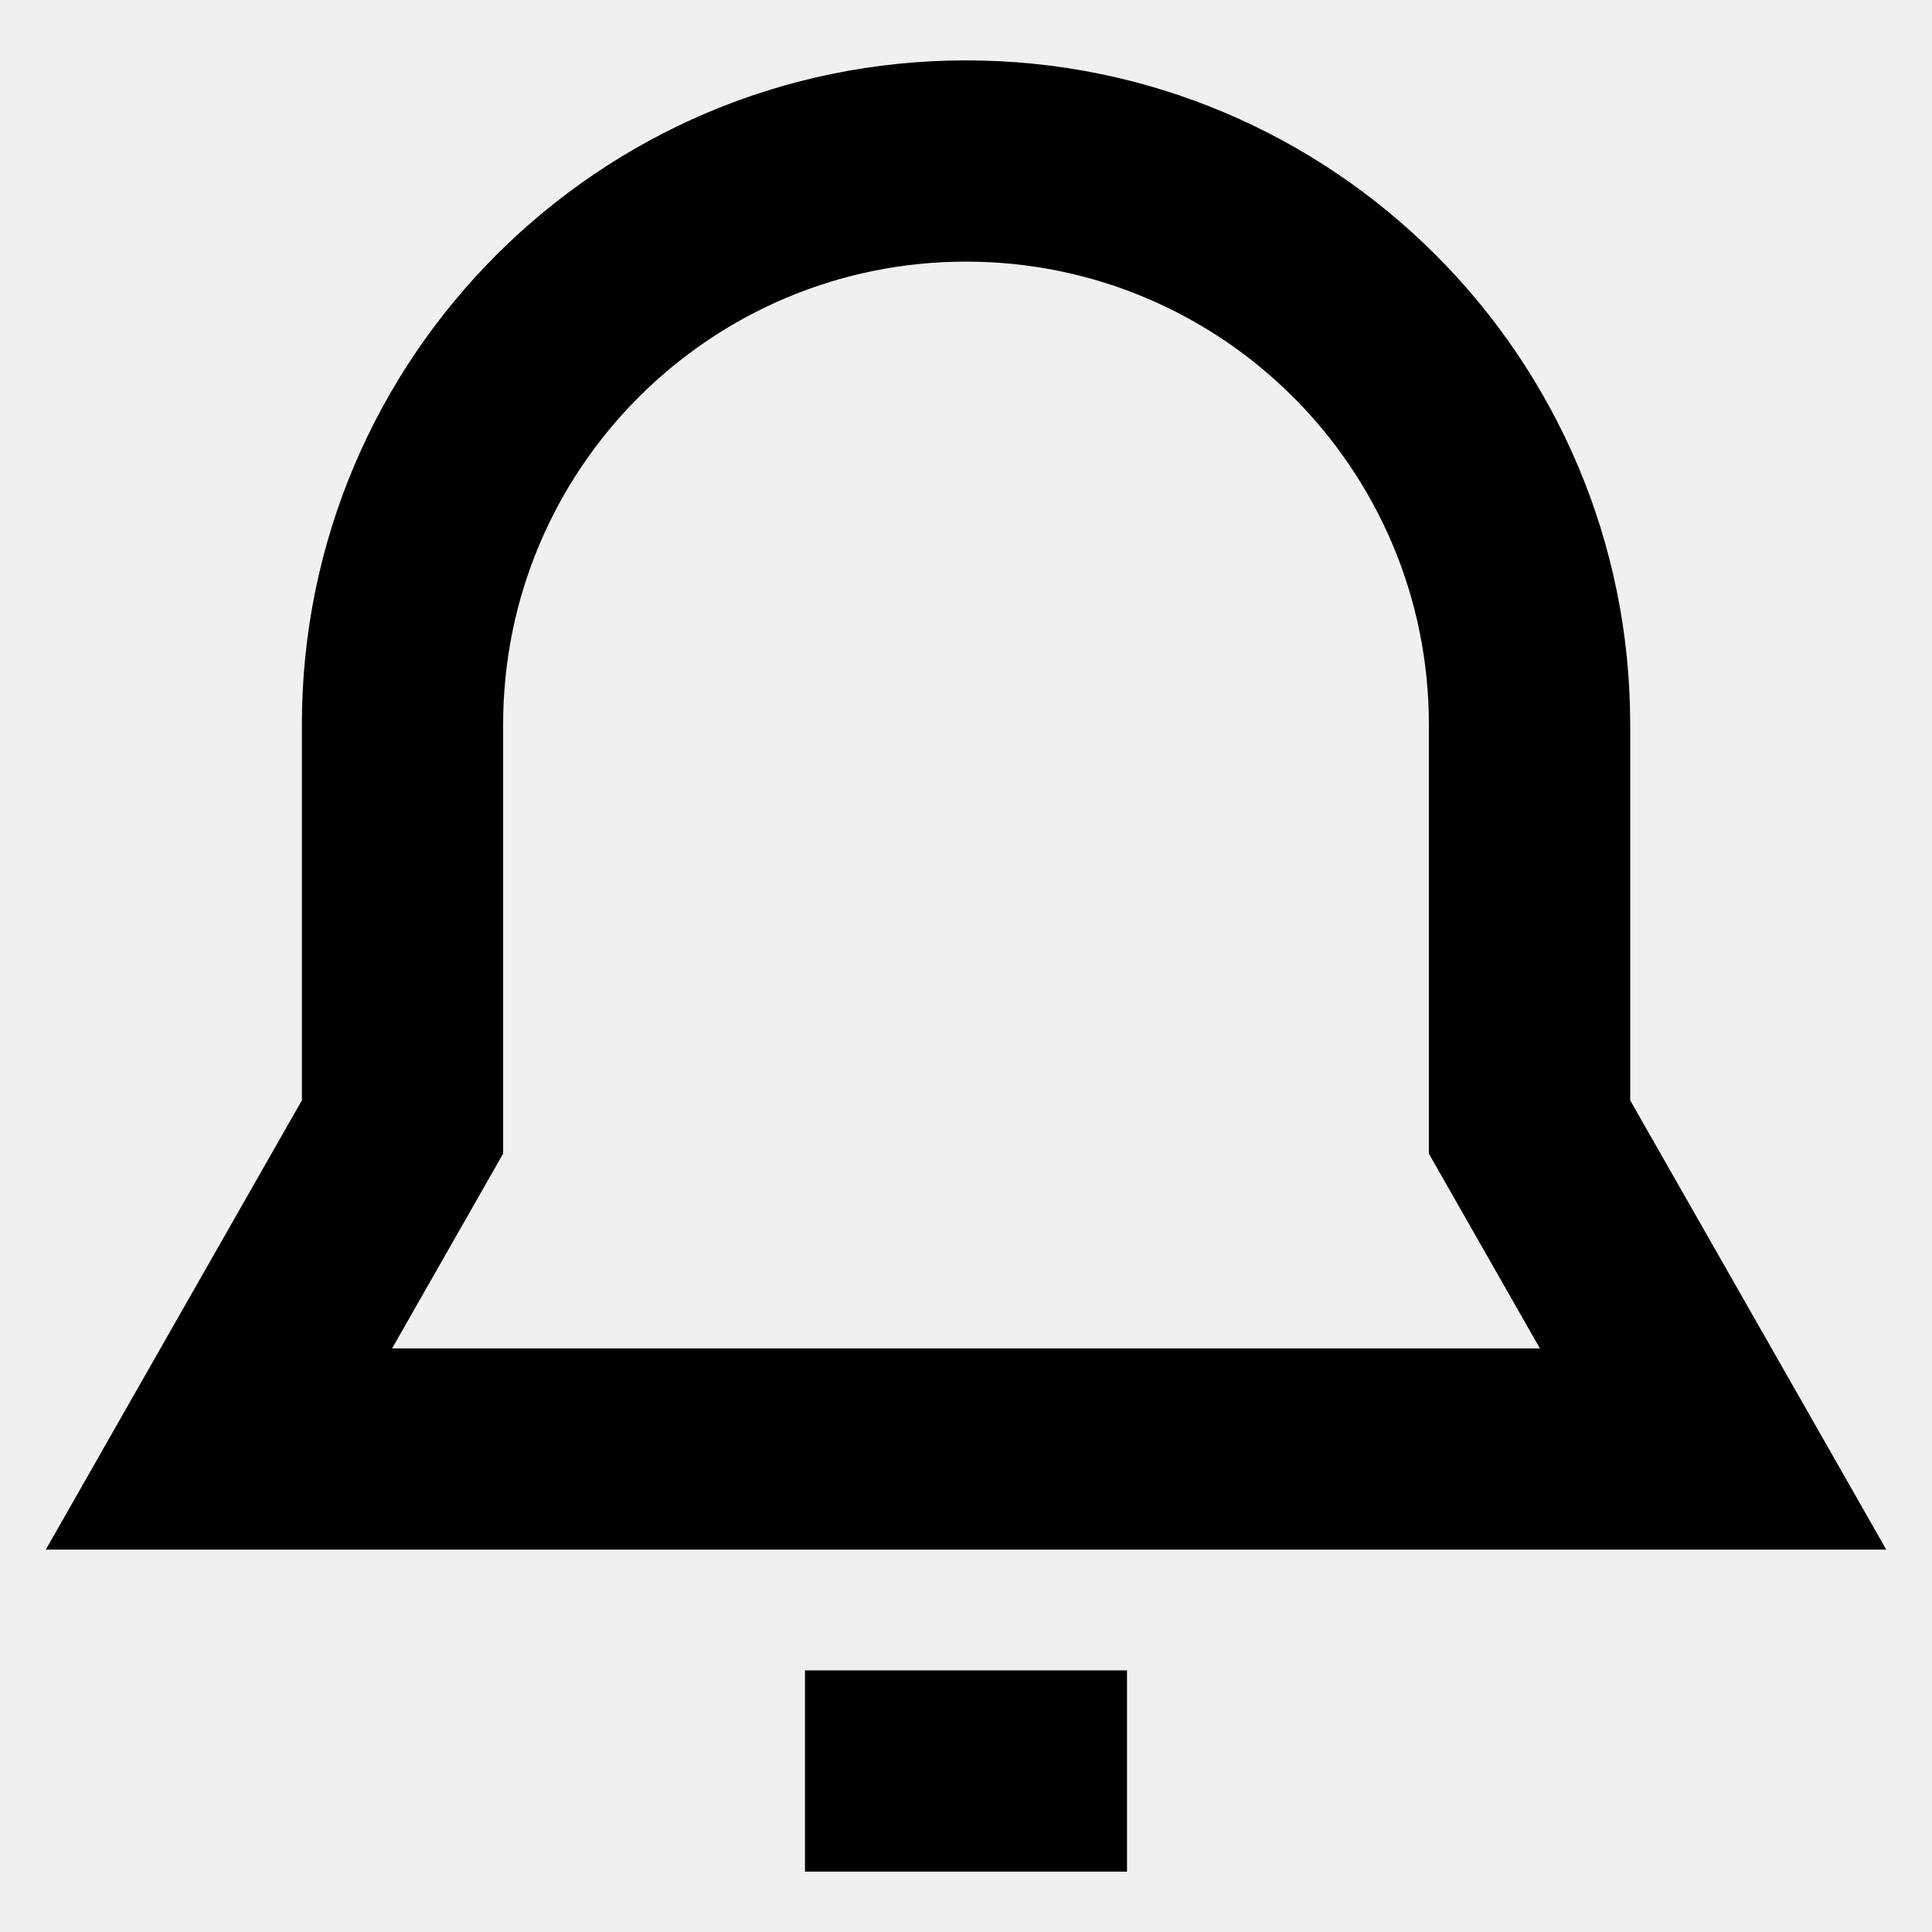
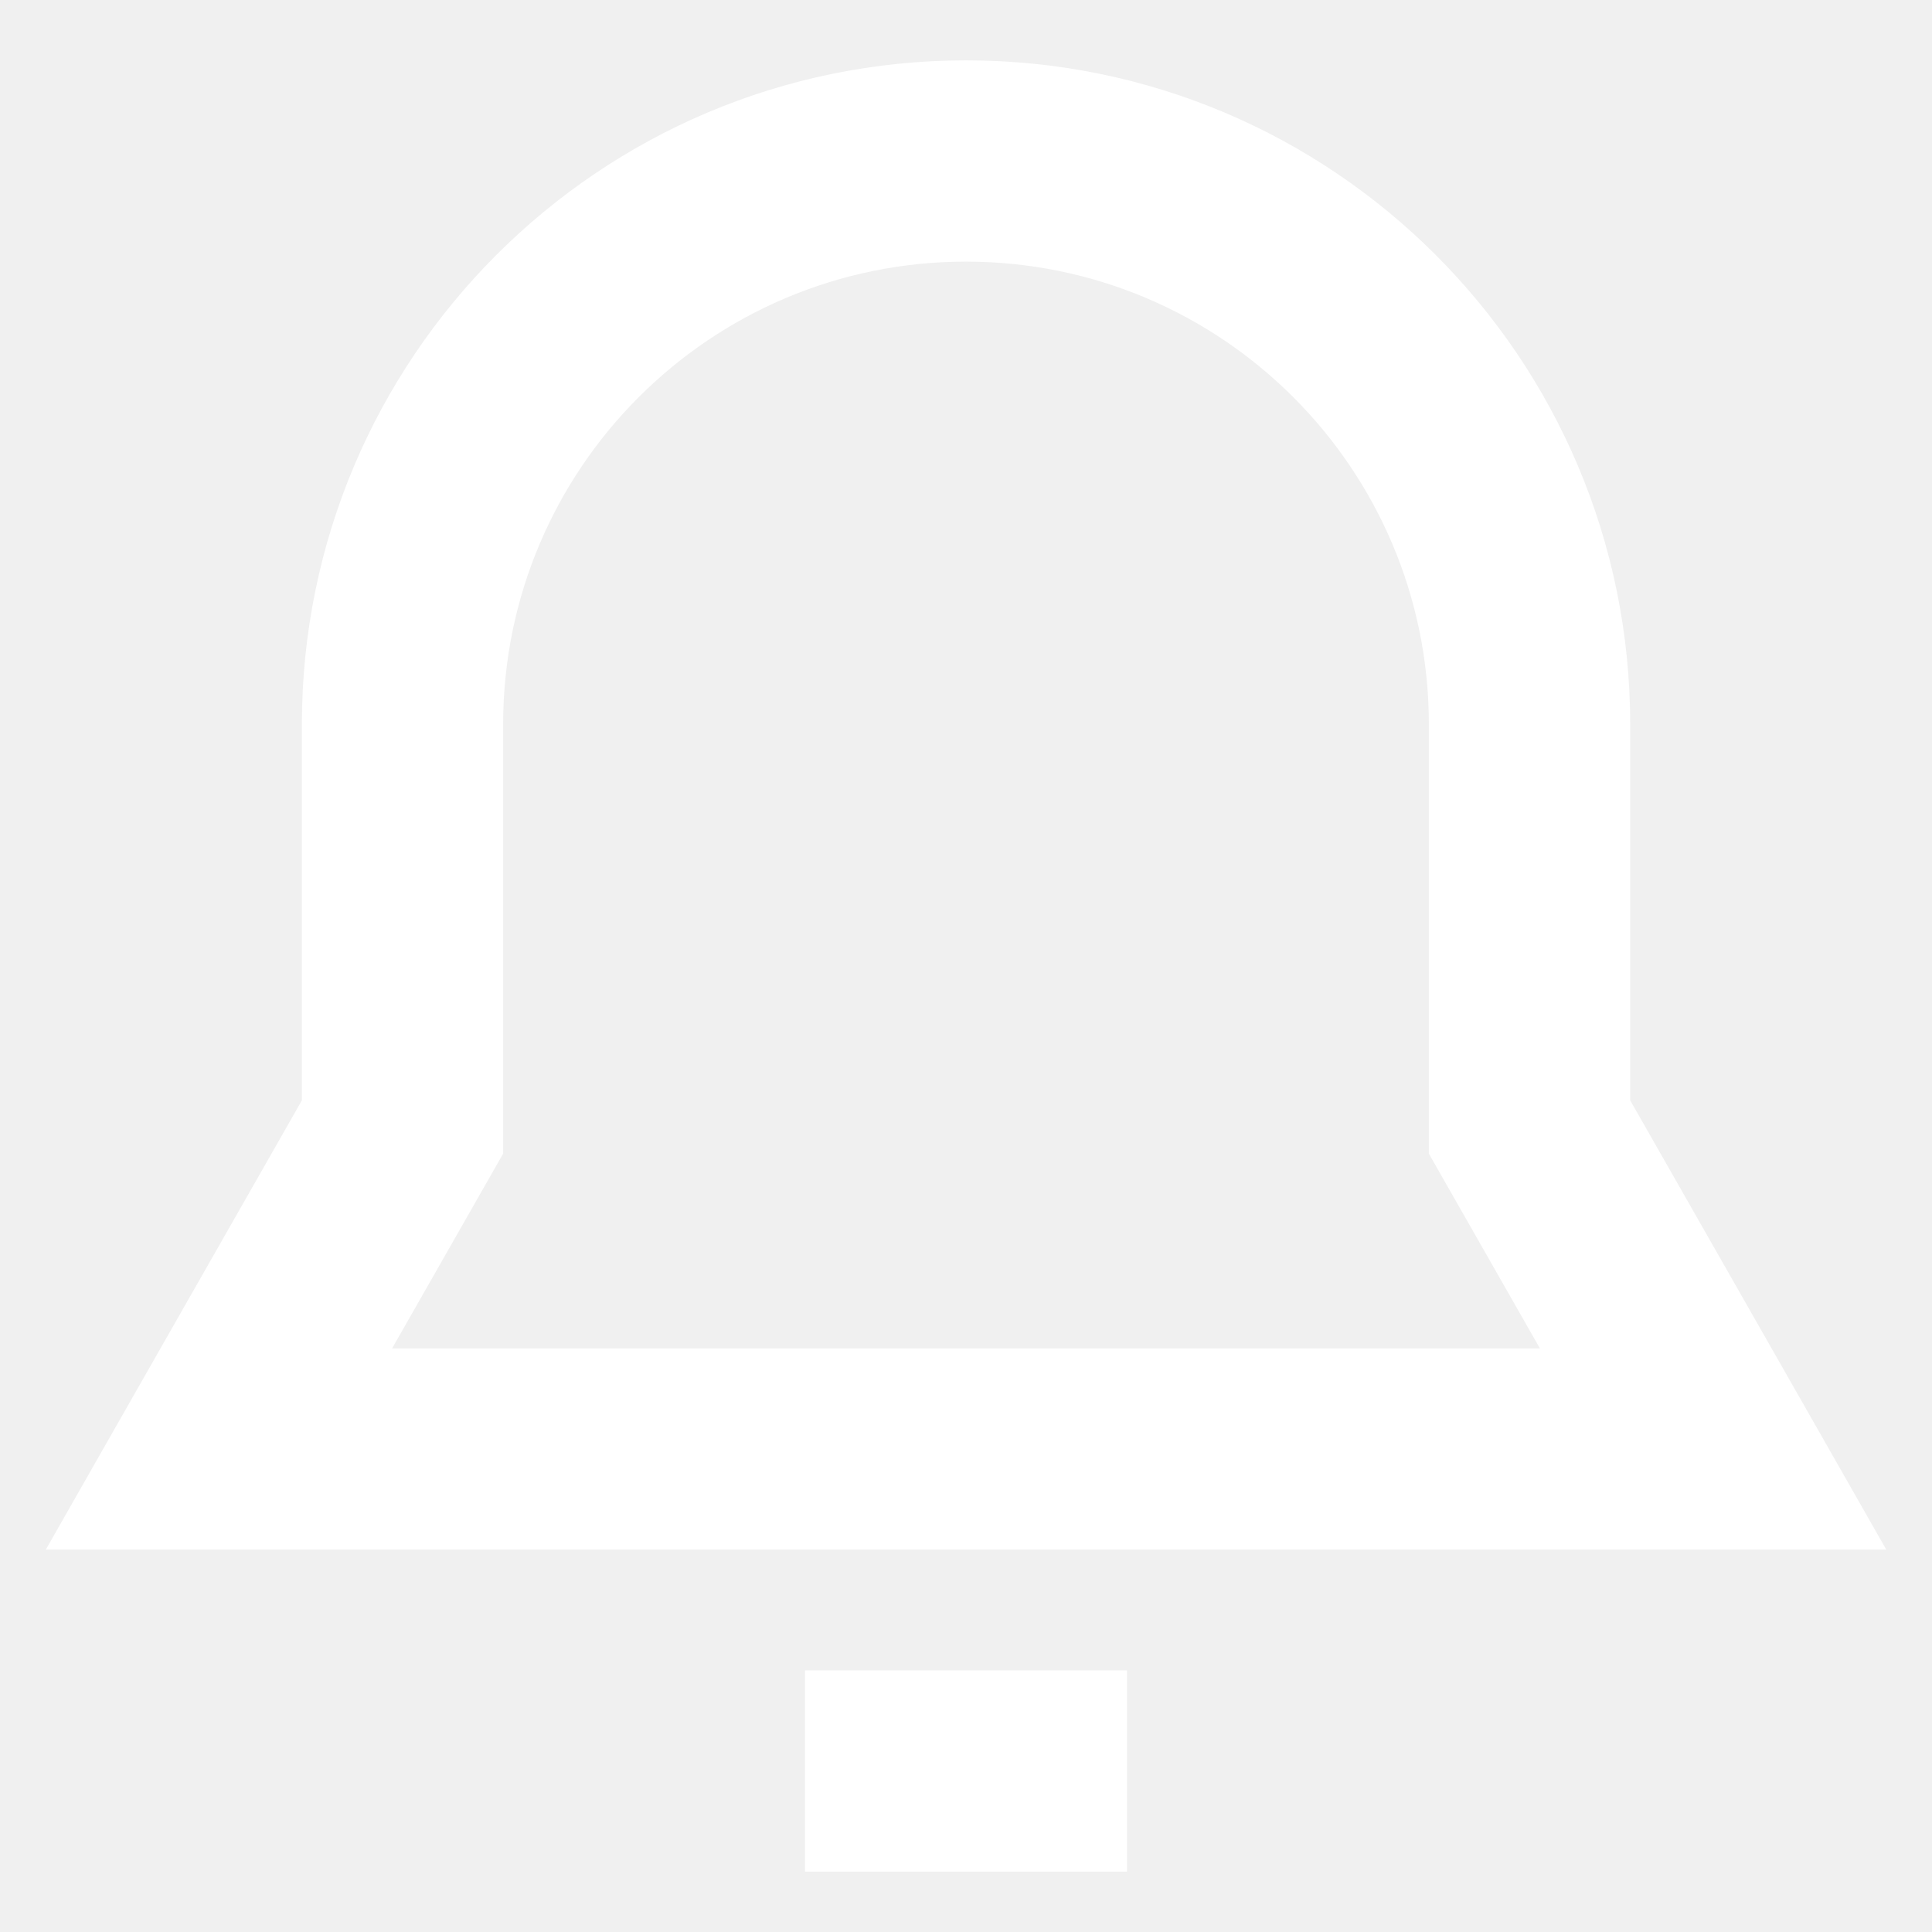
<svg xmlns="http://www.w3.org/2000/svg" fill="none" viewBox="0 0 24 24" id="Bell-Notification--Streamline-Sharp-Remix" height="24" width="24">
  <g id="Remix/Interface Essential/bell-notification--alert-bell-ring-notification-alarm">
-     <path id="Union" fill="#000000" fill-rule="evenodd" d="M6.25 9c0 -3.176 2.574 -5.75 5.75 -5.75 3.176 0 5.75 2.574 5.75 5.75v5.331l0.164 0.288L19.129 16.75H4.871l1.215 -2.131 0.164 -0.288V9ZM12 0.75C7.444 0.75 3.75 4.444 3.75 9v4.669L1.634 17.381 0.569 19.25H23.432l-1.065 -1.869 -2.116 -3.712V9c0 -4.556 -3.694 -8.25 -8.25 -8.25Zm-2 22.5h4v-2.5H10v2.5Z" clip-rule="evenodd" stroke-width="1" />
+     <path id="Union" fill="#ffffff" fill-rule="evenodd" d="M6.25 9c0 -3.176 2.574 -5.75 5.75 -5.75 3.176 0 5.75 2.574 5.75 5.75v5.331l0.164 0.288L19.129 16.75H4.871l1.215 -2.131 0.164 -0.288V9ZM12 0.75C7.444 0.75 3.75 4.444 3.75 9v4.669L1.634 17.381 0.569 19.25H23.432l-1.065 -1.869 -2.116 -3.712V9c0 -4.556 -3.694 -8.25 -8.25 -8.25Zm-2 22.5h4v-2.5H10v2.5Z" clip-rule="evenodd" stroke-width="1" />
  </g>
</svg>
